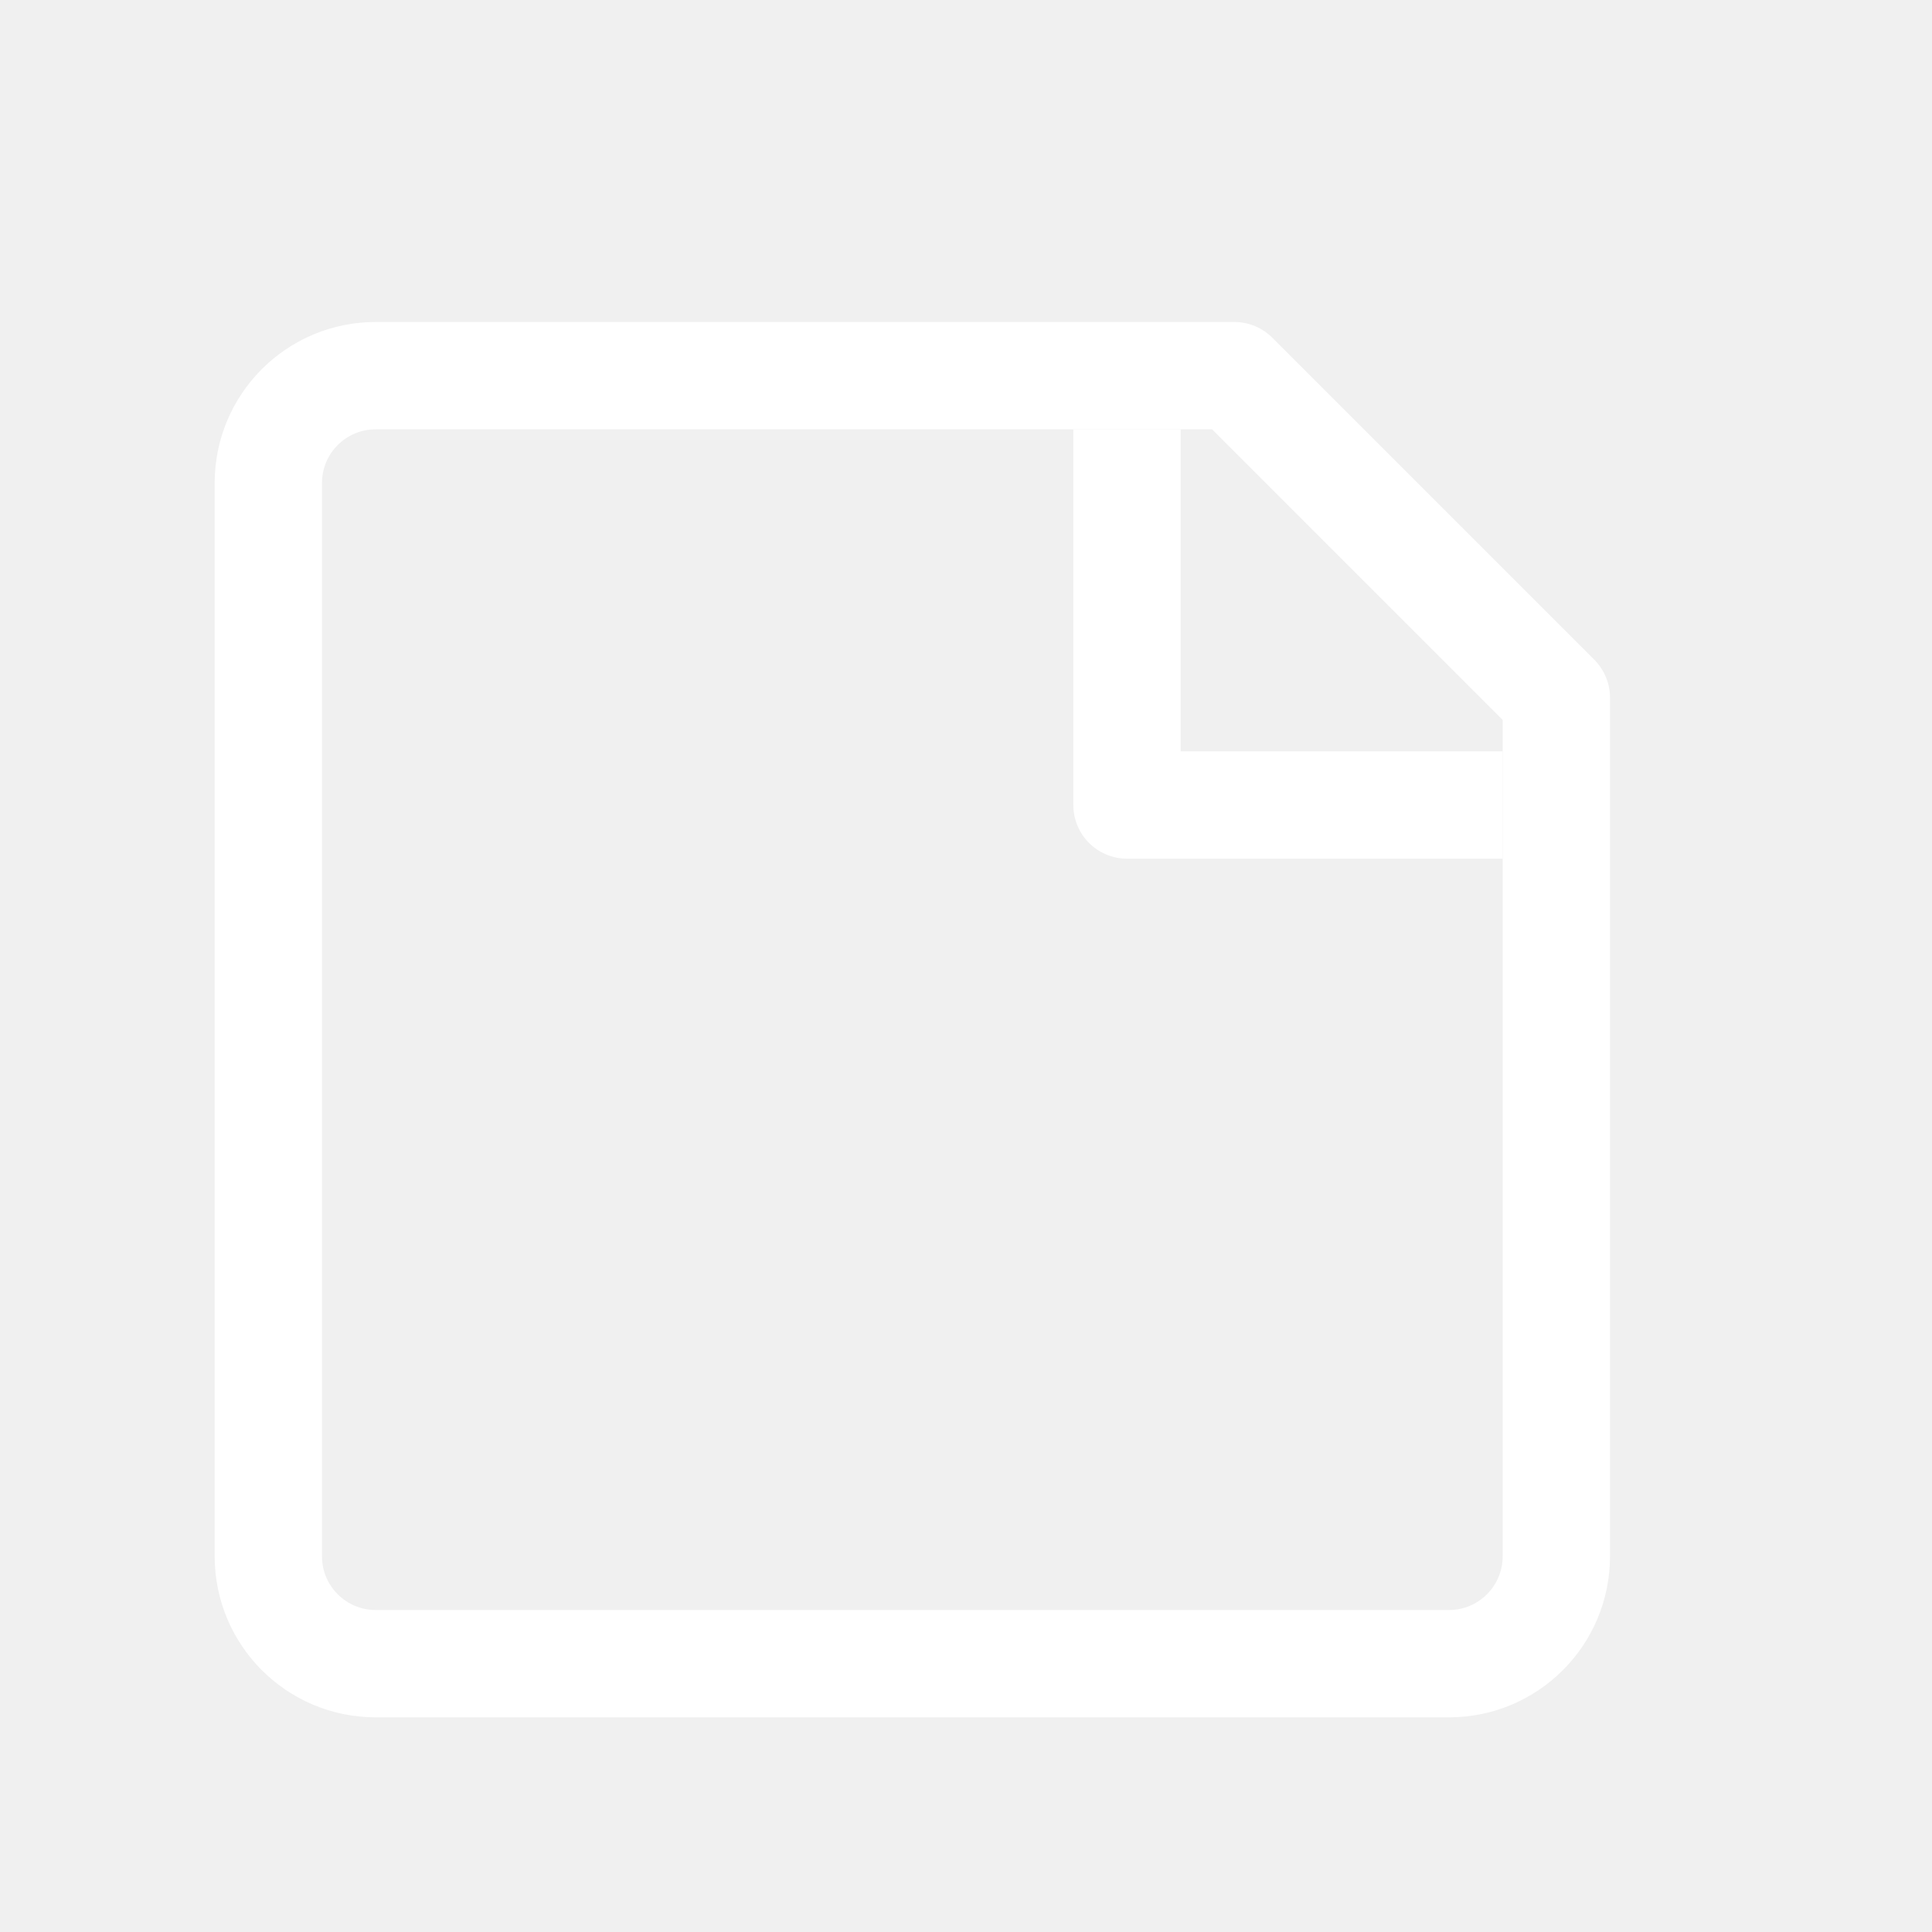
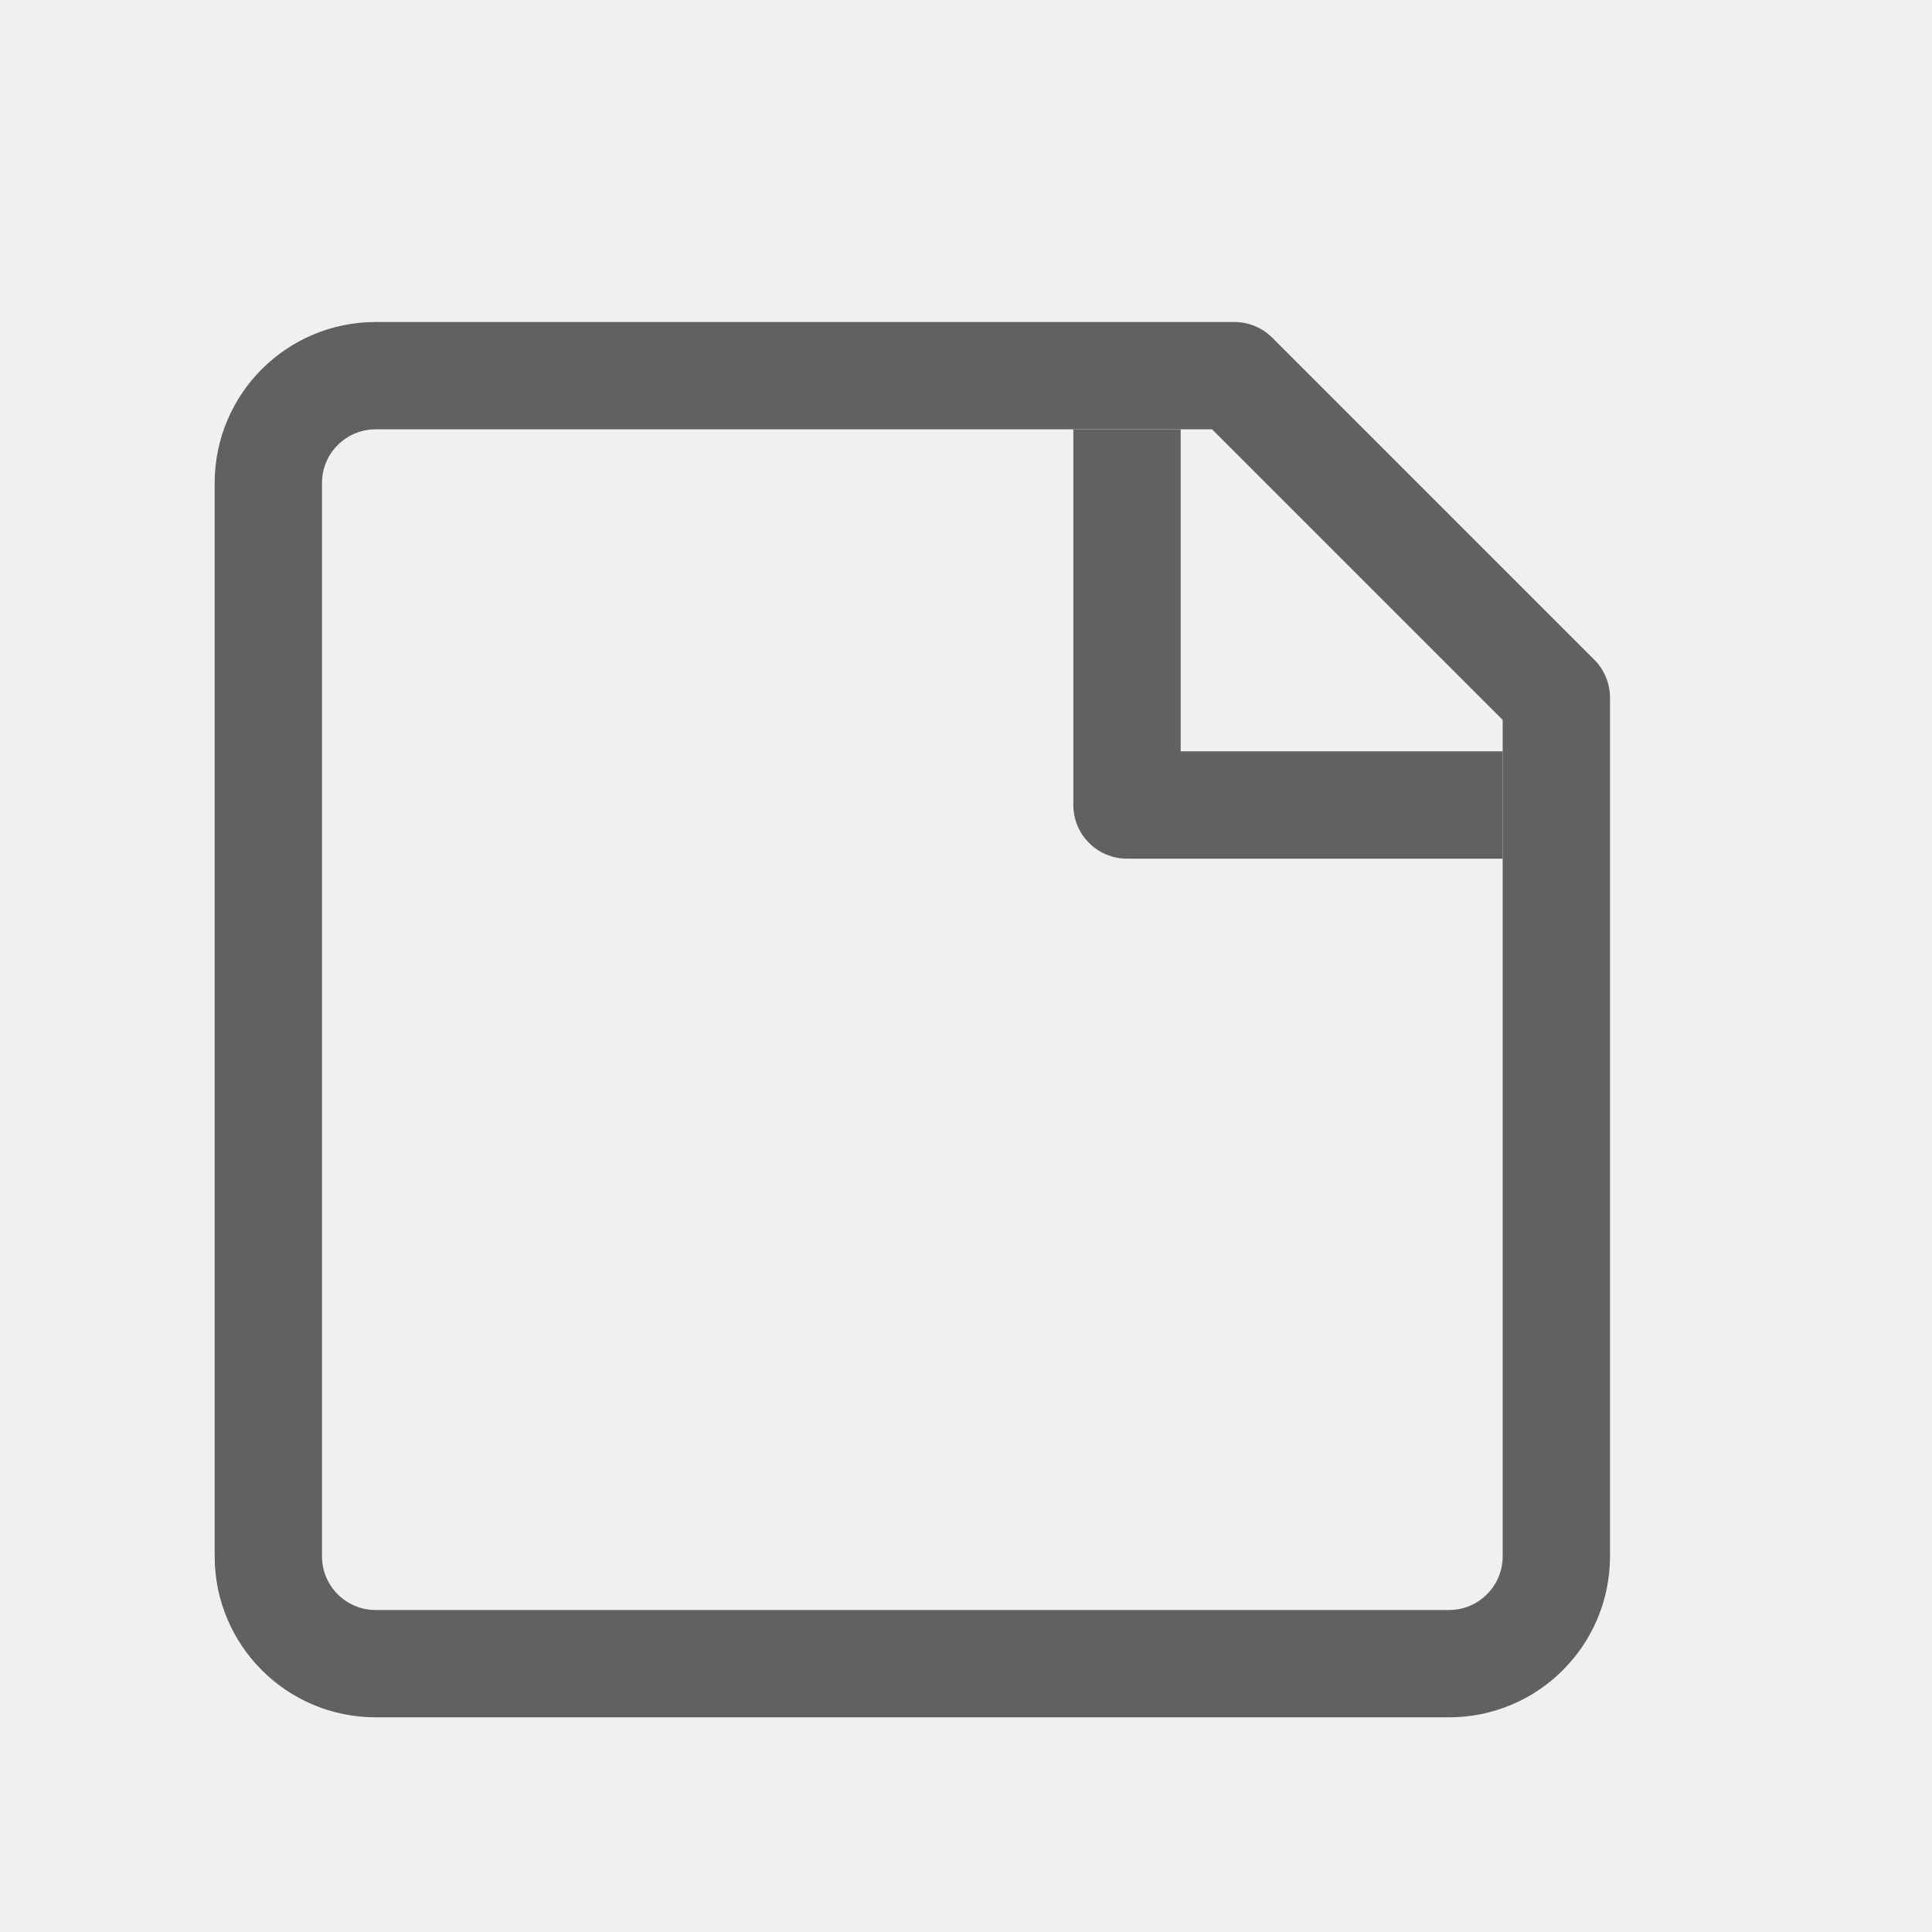
<svg xmlns="http://www.w3.org/2000/svg" width="18" height="18" viewBox="0 0 18 18">
-   <path d="M13.5,15.5H3.5a1,1,0,0,1-1-1V4.5a1,1,0,0,1,1-1h8l3,3v8A1,1,0,0,1,13.5,15.5Z" style="fill:none;stroke:#fff;stroke-linecap:square;stroke-linejoin:round" />
-   <polyline points="10.5 4.5 10.5 7.5 13.5 7.5" style="fill:none;stroke:#fff;stroke-linecap:square;stroke-linejoin:round" />
+   <style>svg { color: #616161; } @media (prefers-color-scheme: dark) { svg { color: #fff; } }</style>
+   <path d="M13.5,15.5H3.5a1,1,0,0,1-1-1V4.5a1,1,0,0,1,1-1h8l3,3v8A1,1,0,0,1,13.5,15.5Z" style="fill:none;stroke:currentColor;stroke-linecap:square;stroke-linejoin:round" />
+   <polyline points="10.5 4.5 10.5 7.5 13.5 7.5" style="fill:none;stroke:currentColor;stroke-linecap:square;stroke-linejoin:round" />
</svg>
